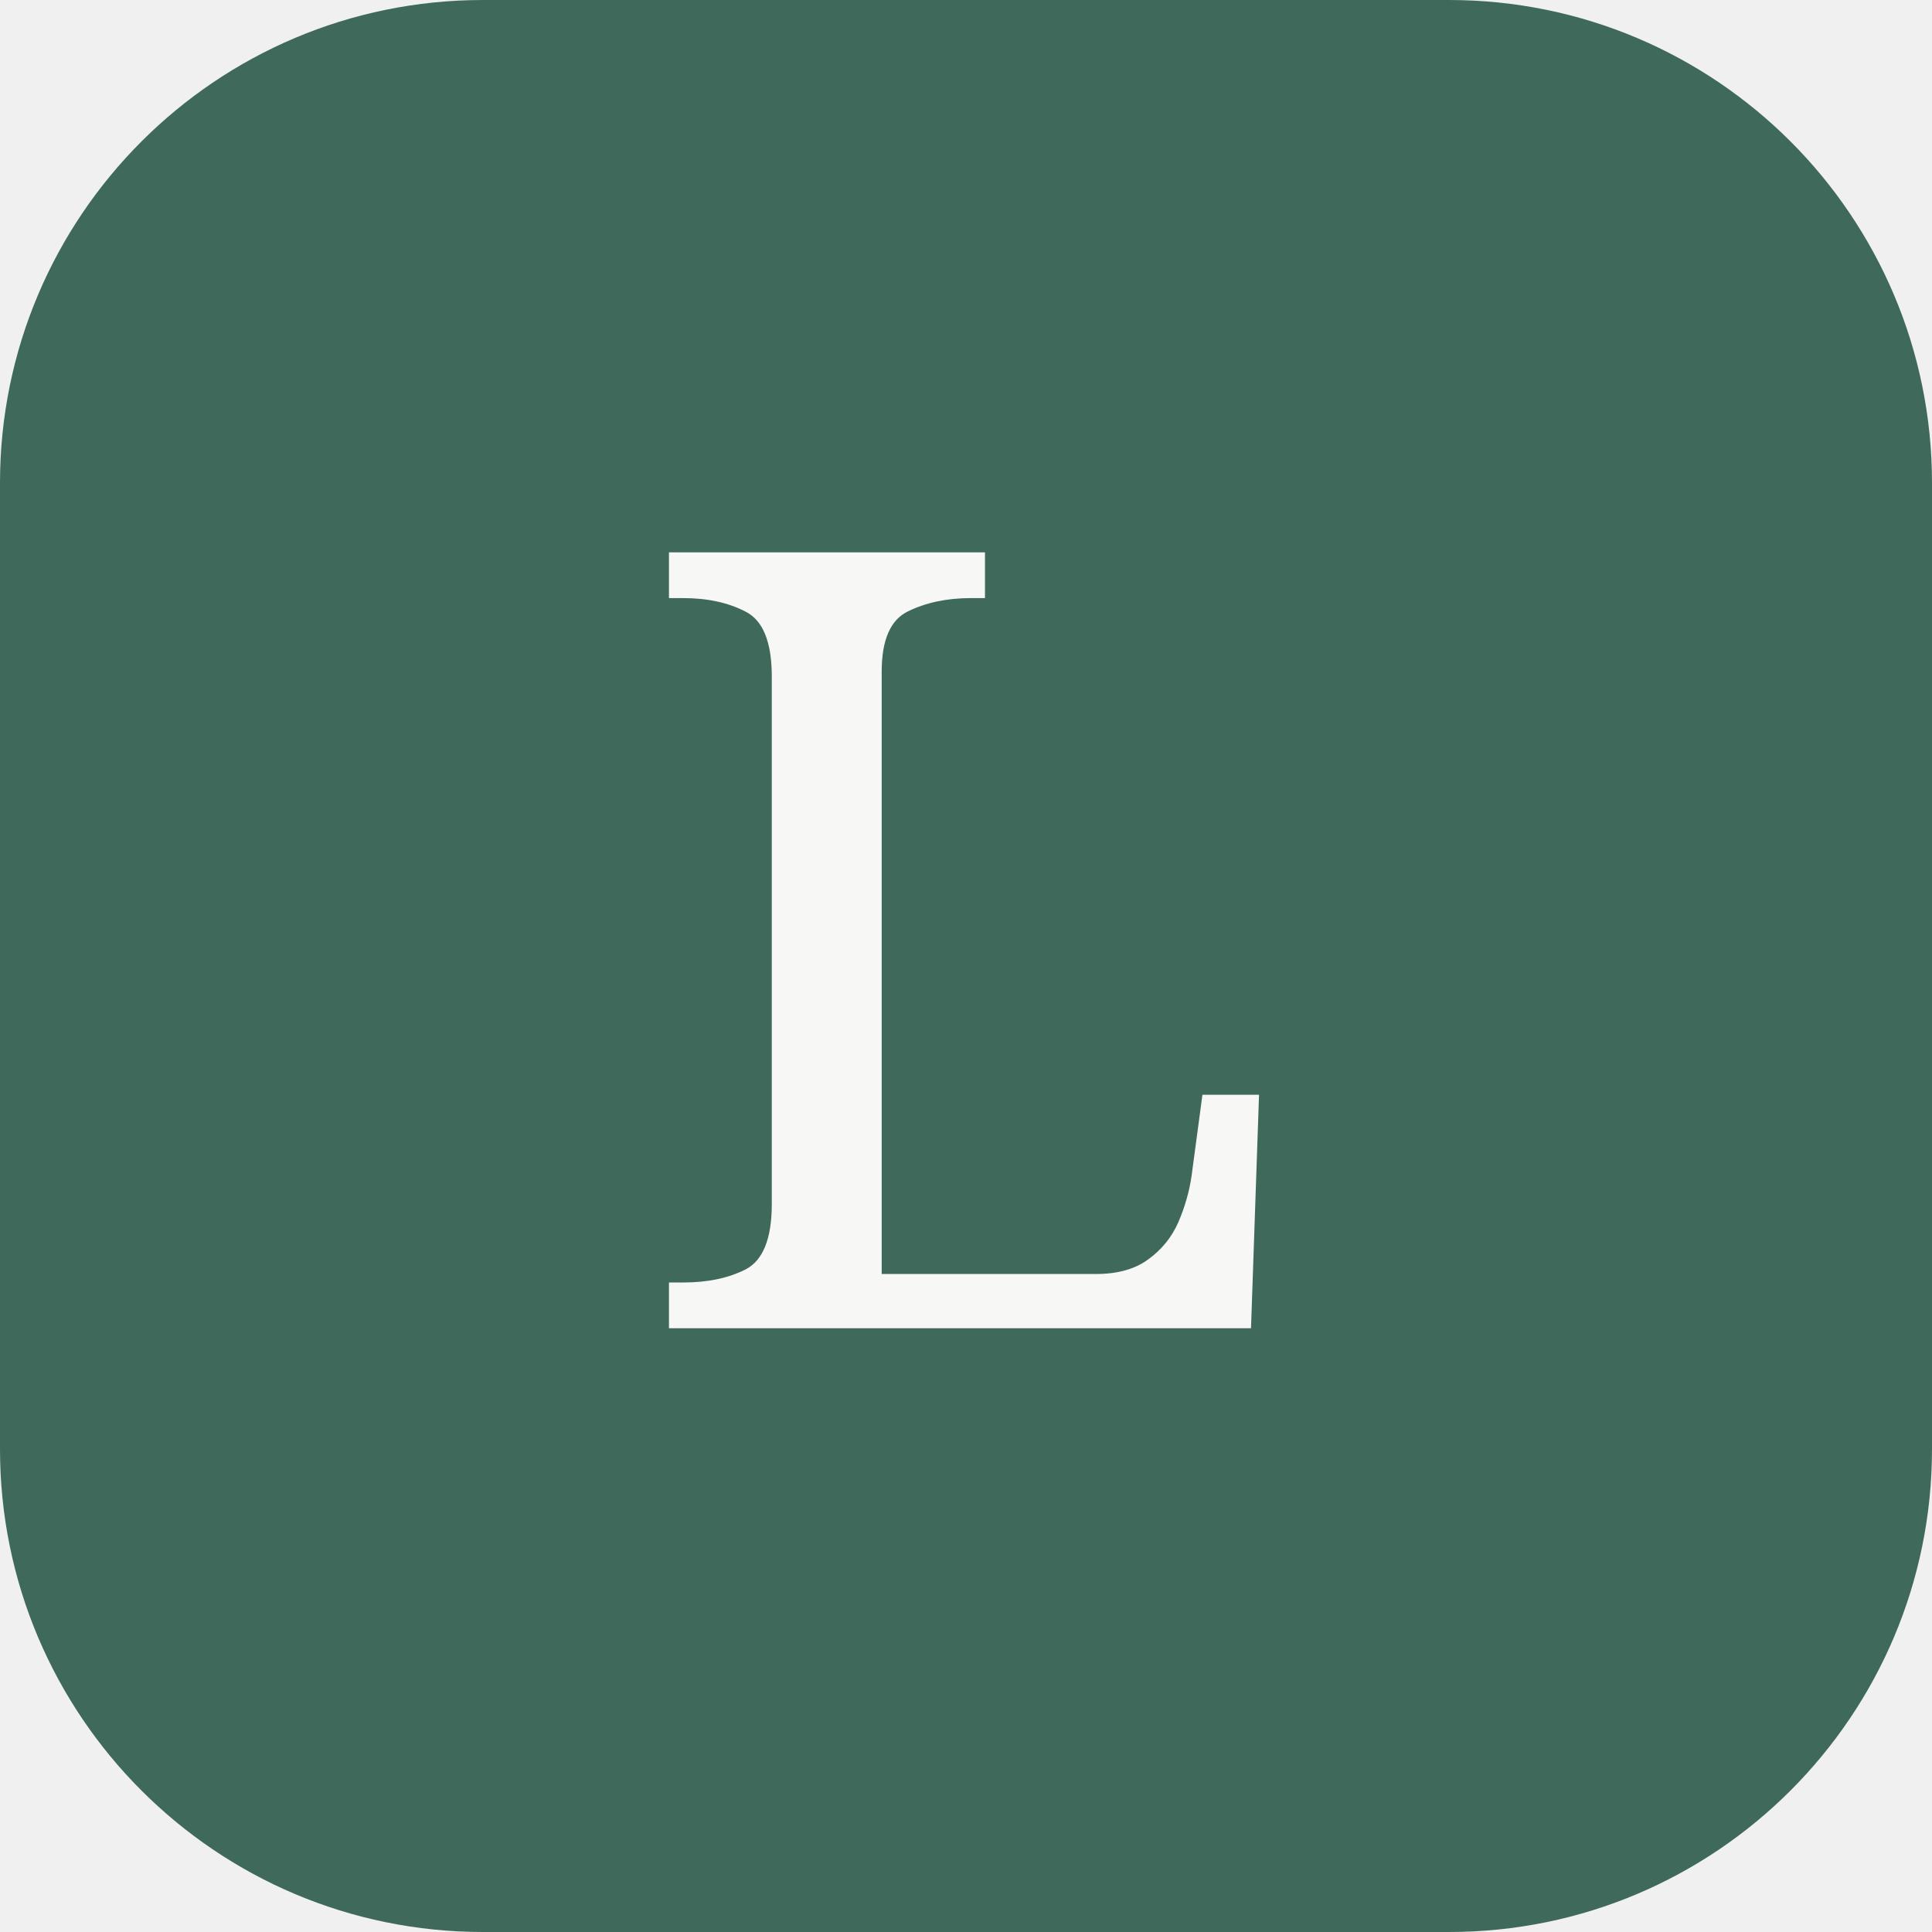
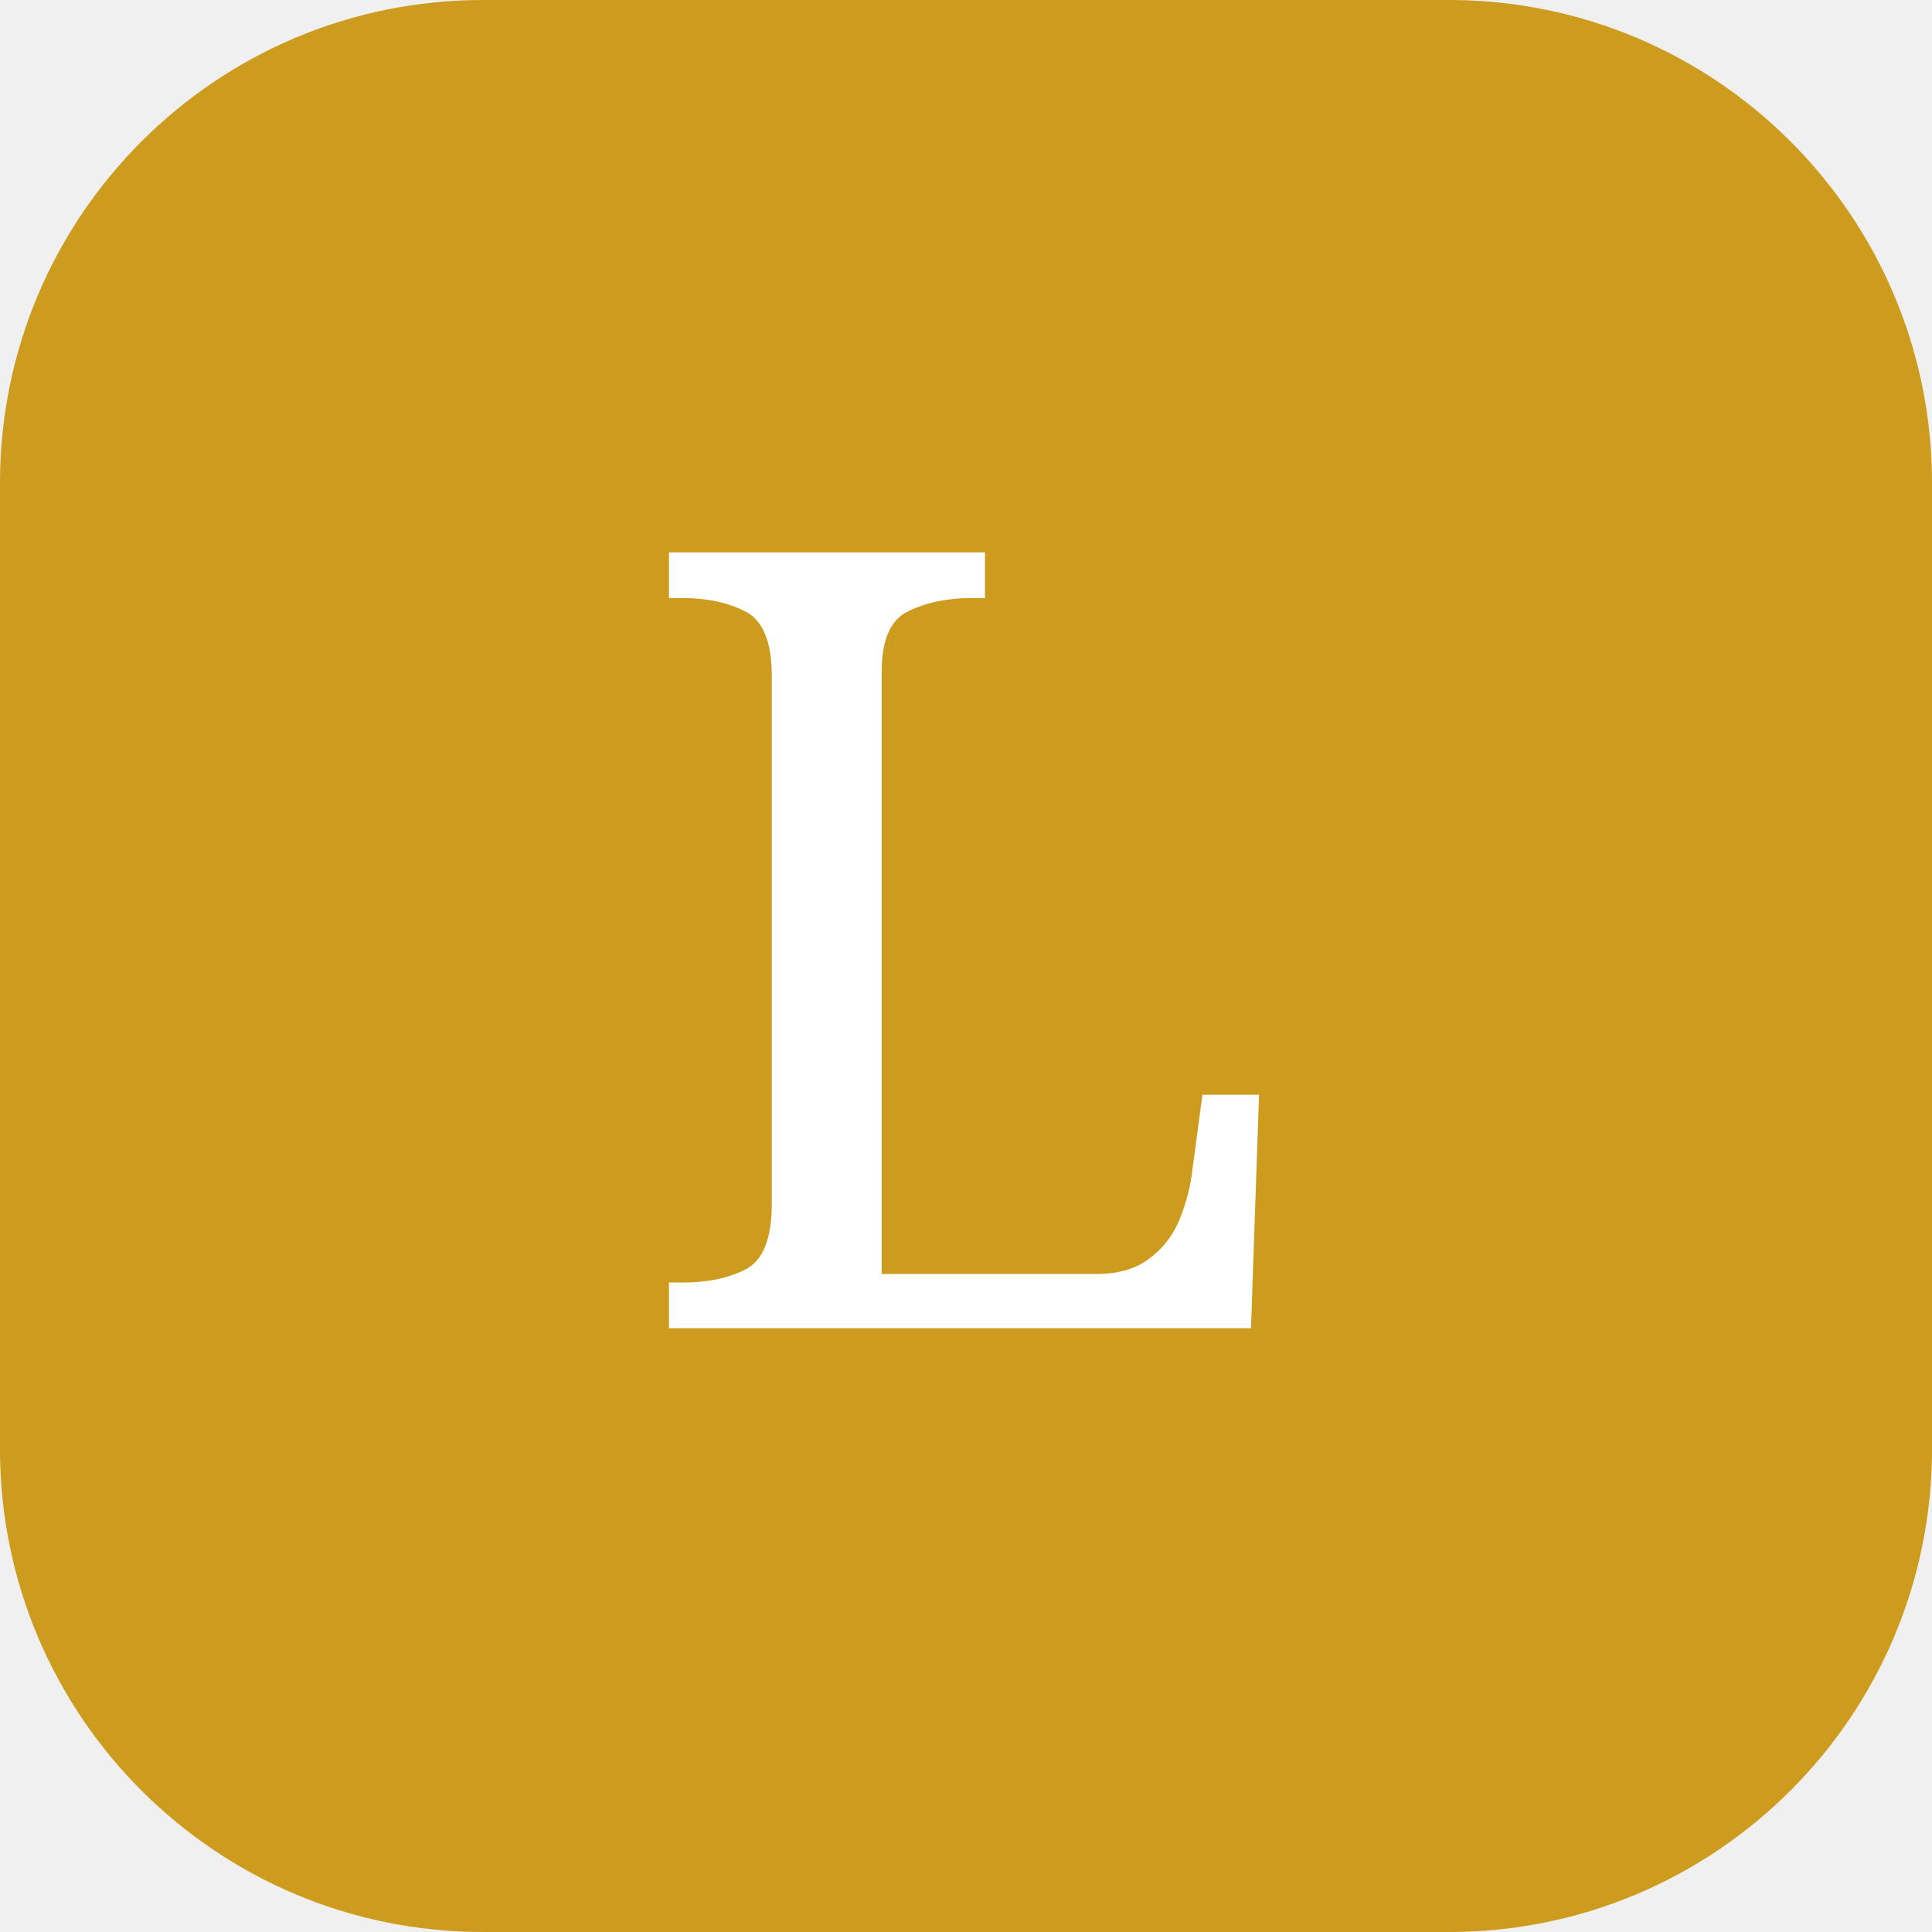
<svg xmlns="http://www.w3.org/2000/svg" viewBox="0 0 64 64" fill="none">
-   <rect width="64" height="64" rx="16" fill="#3f695b" />
-   <text x="32" y="44" text-anchor="middle" font-family="Georgia, serif" font-size="36" fill="#f7f8f6">L</text>
+   <rect width="64" height="64" rx="16" fill="#cd9b1d" />
+   <text x="32" y="44" text-anchor="middle" font-family="Georgia, serif" font-size="36" fill="#ffffff">L</text>
</svg>
